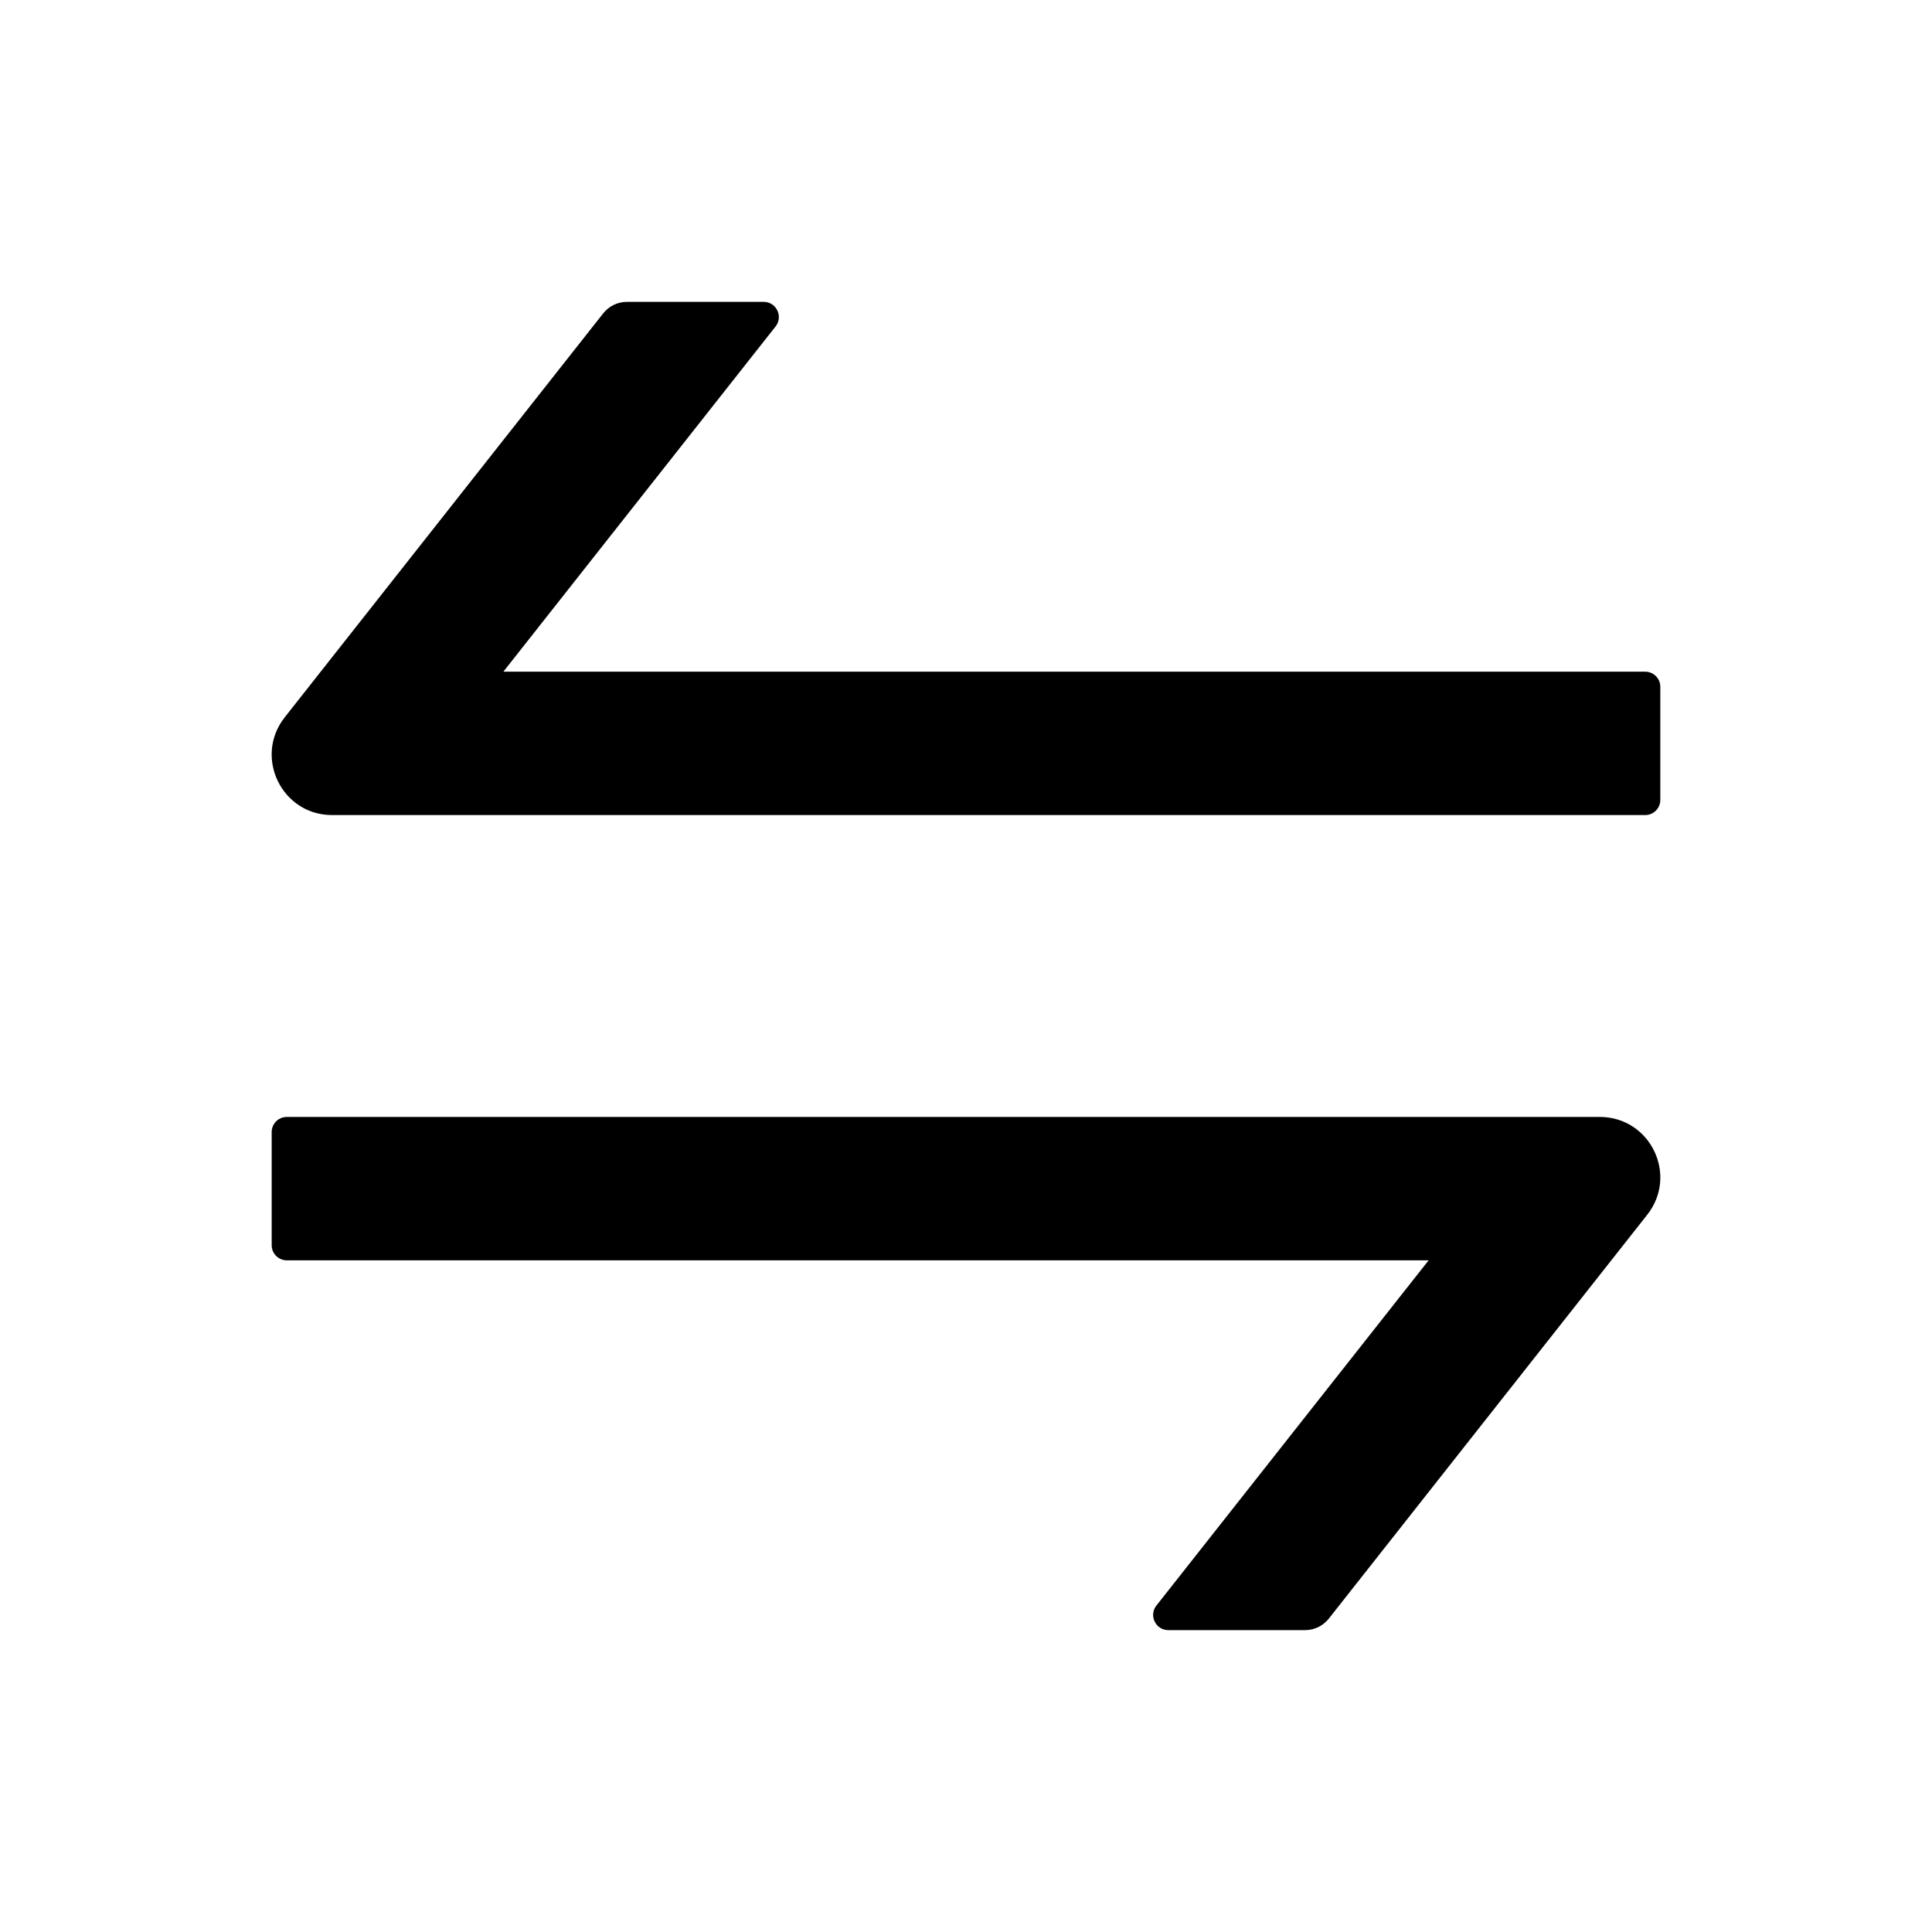
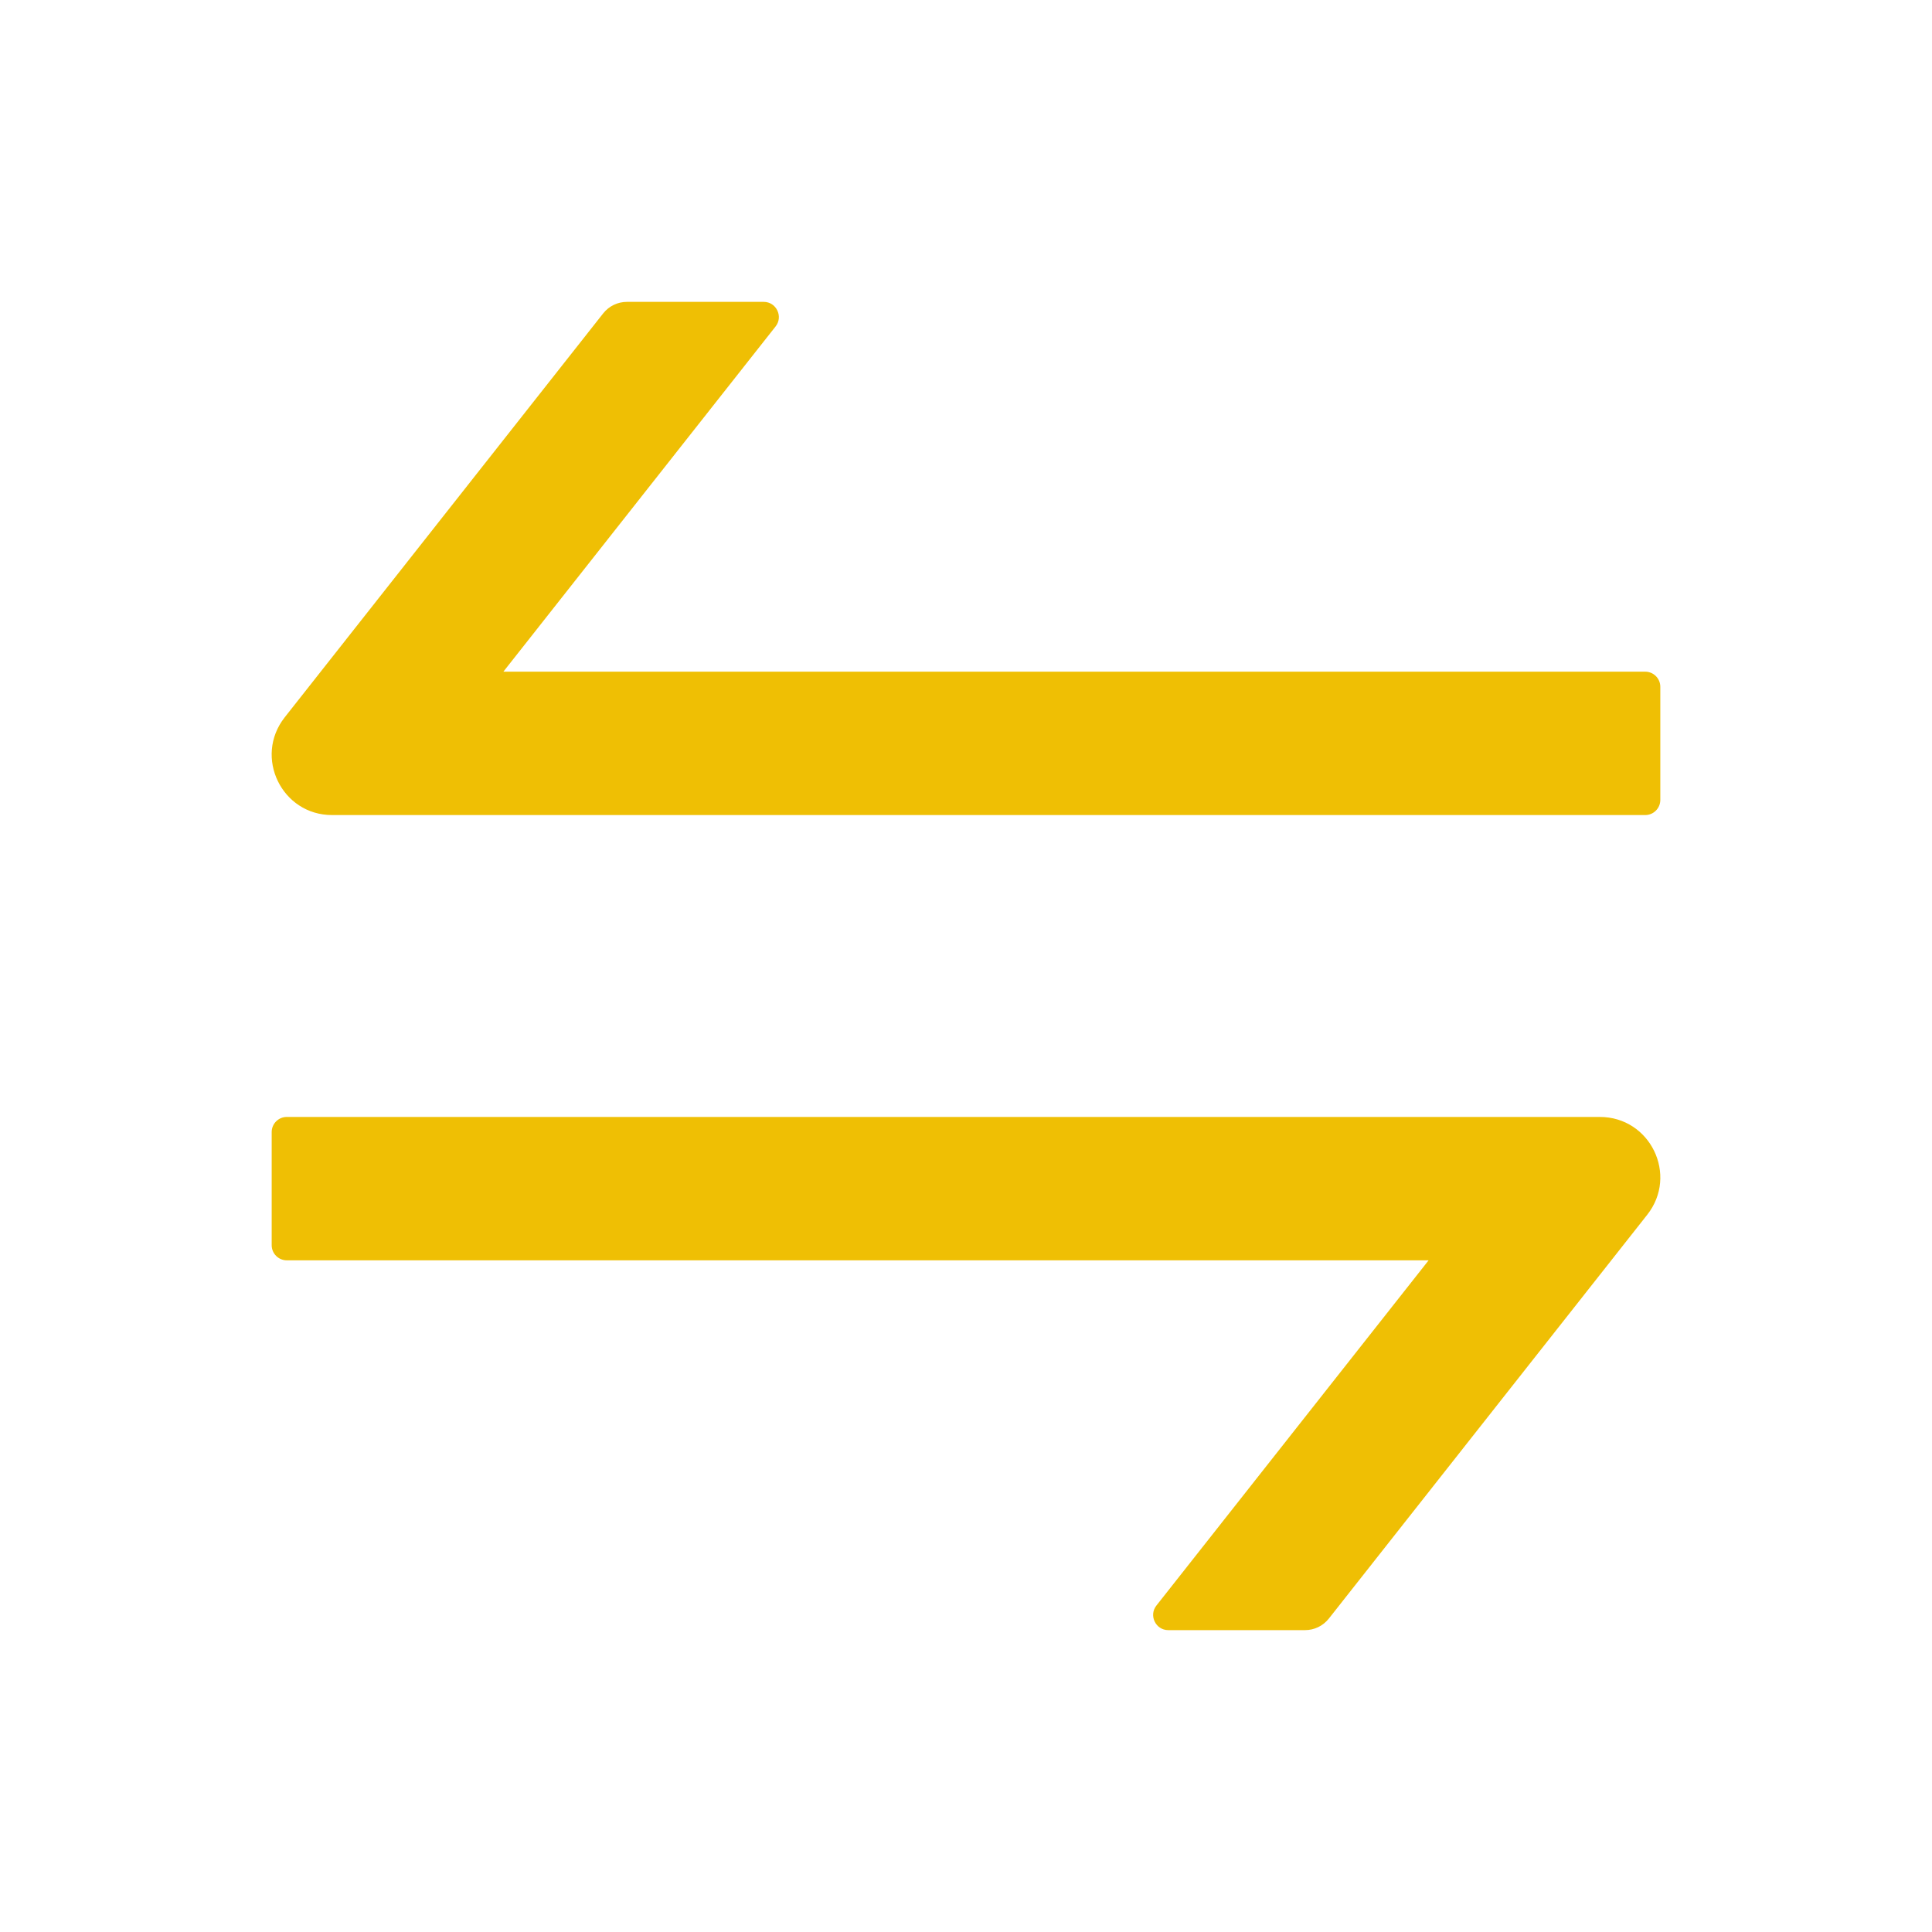
<svg xmlns="http://www.w3.org/2000/svg" class="icon" viewBox="0 0 1024 1024">
-   <path d="M847.9 592H152c-4.4 0-8 3.6-8 8v60c0 4.4 3.6 8 8 8h605.2L612.9 851c-4.1 5.2-.4 13 6.3 13h72.5c4.9 0 9.5-2.2 12.6-6.1l168.8-214.1c16.5-21 1.6-51.8-25.2-51.8zM872 356H266.8l144.3-183c4.1-5.2.4-13-6.3-13h-72.5c-4.9 0-9.5 2.2-12.6 6.1L150.9 380.2c-16.5 21-1.6 51.8 25.1 51.8h696c4.4 0 8-3.6 8-8v-60c0-4.4-3.6-8-8-8z" />
+   <path fill="#EFBF04" d="M847.9 592H152c-4.4 0-8 3.6-8 8v60c0 4.4 3.6 8 8 8h605.2L612.9 851c-4.1 5.2-.4 13 6.3 13h72.5c4.9 0 9.5-2.2 12.6-6.1l168.8-214.1c16.5-21 1.6-51.8-25.2-51.8zM872 356H266.8l144.3-183c4.1-5.2.4-13-6.3-13h-72.5c-4.9 0-9.5 2.2-12.6 6.1L150.9 380.2c-16.5 21-1.6 51.8 25.1 51.8h696c4.4 0 8-3.6 8-8v-60c0-4.4-3.6-8-8-8z" />
</svg>
